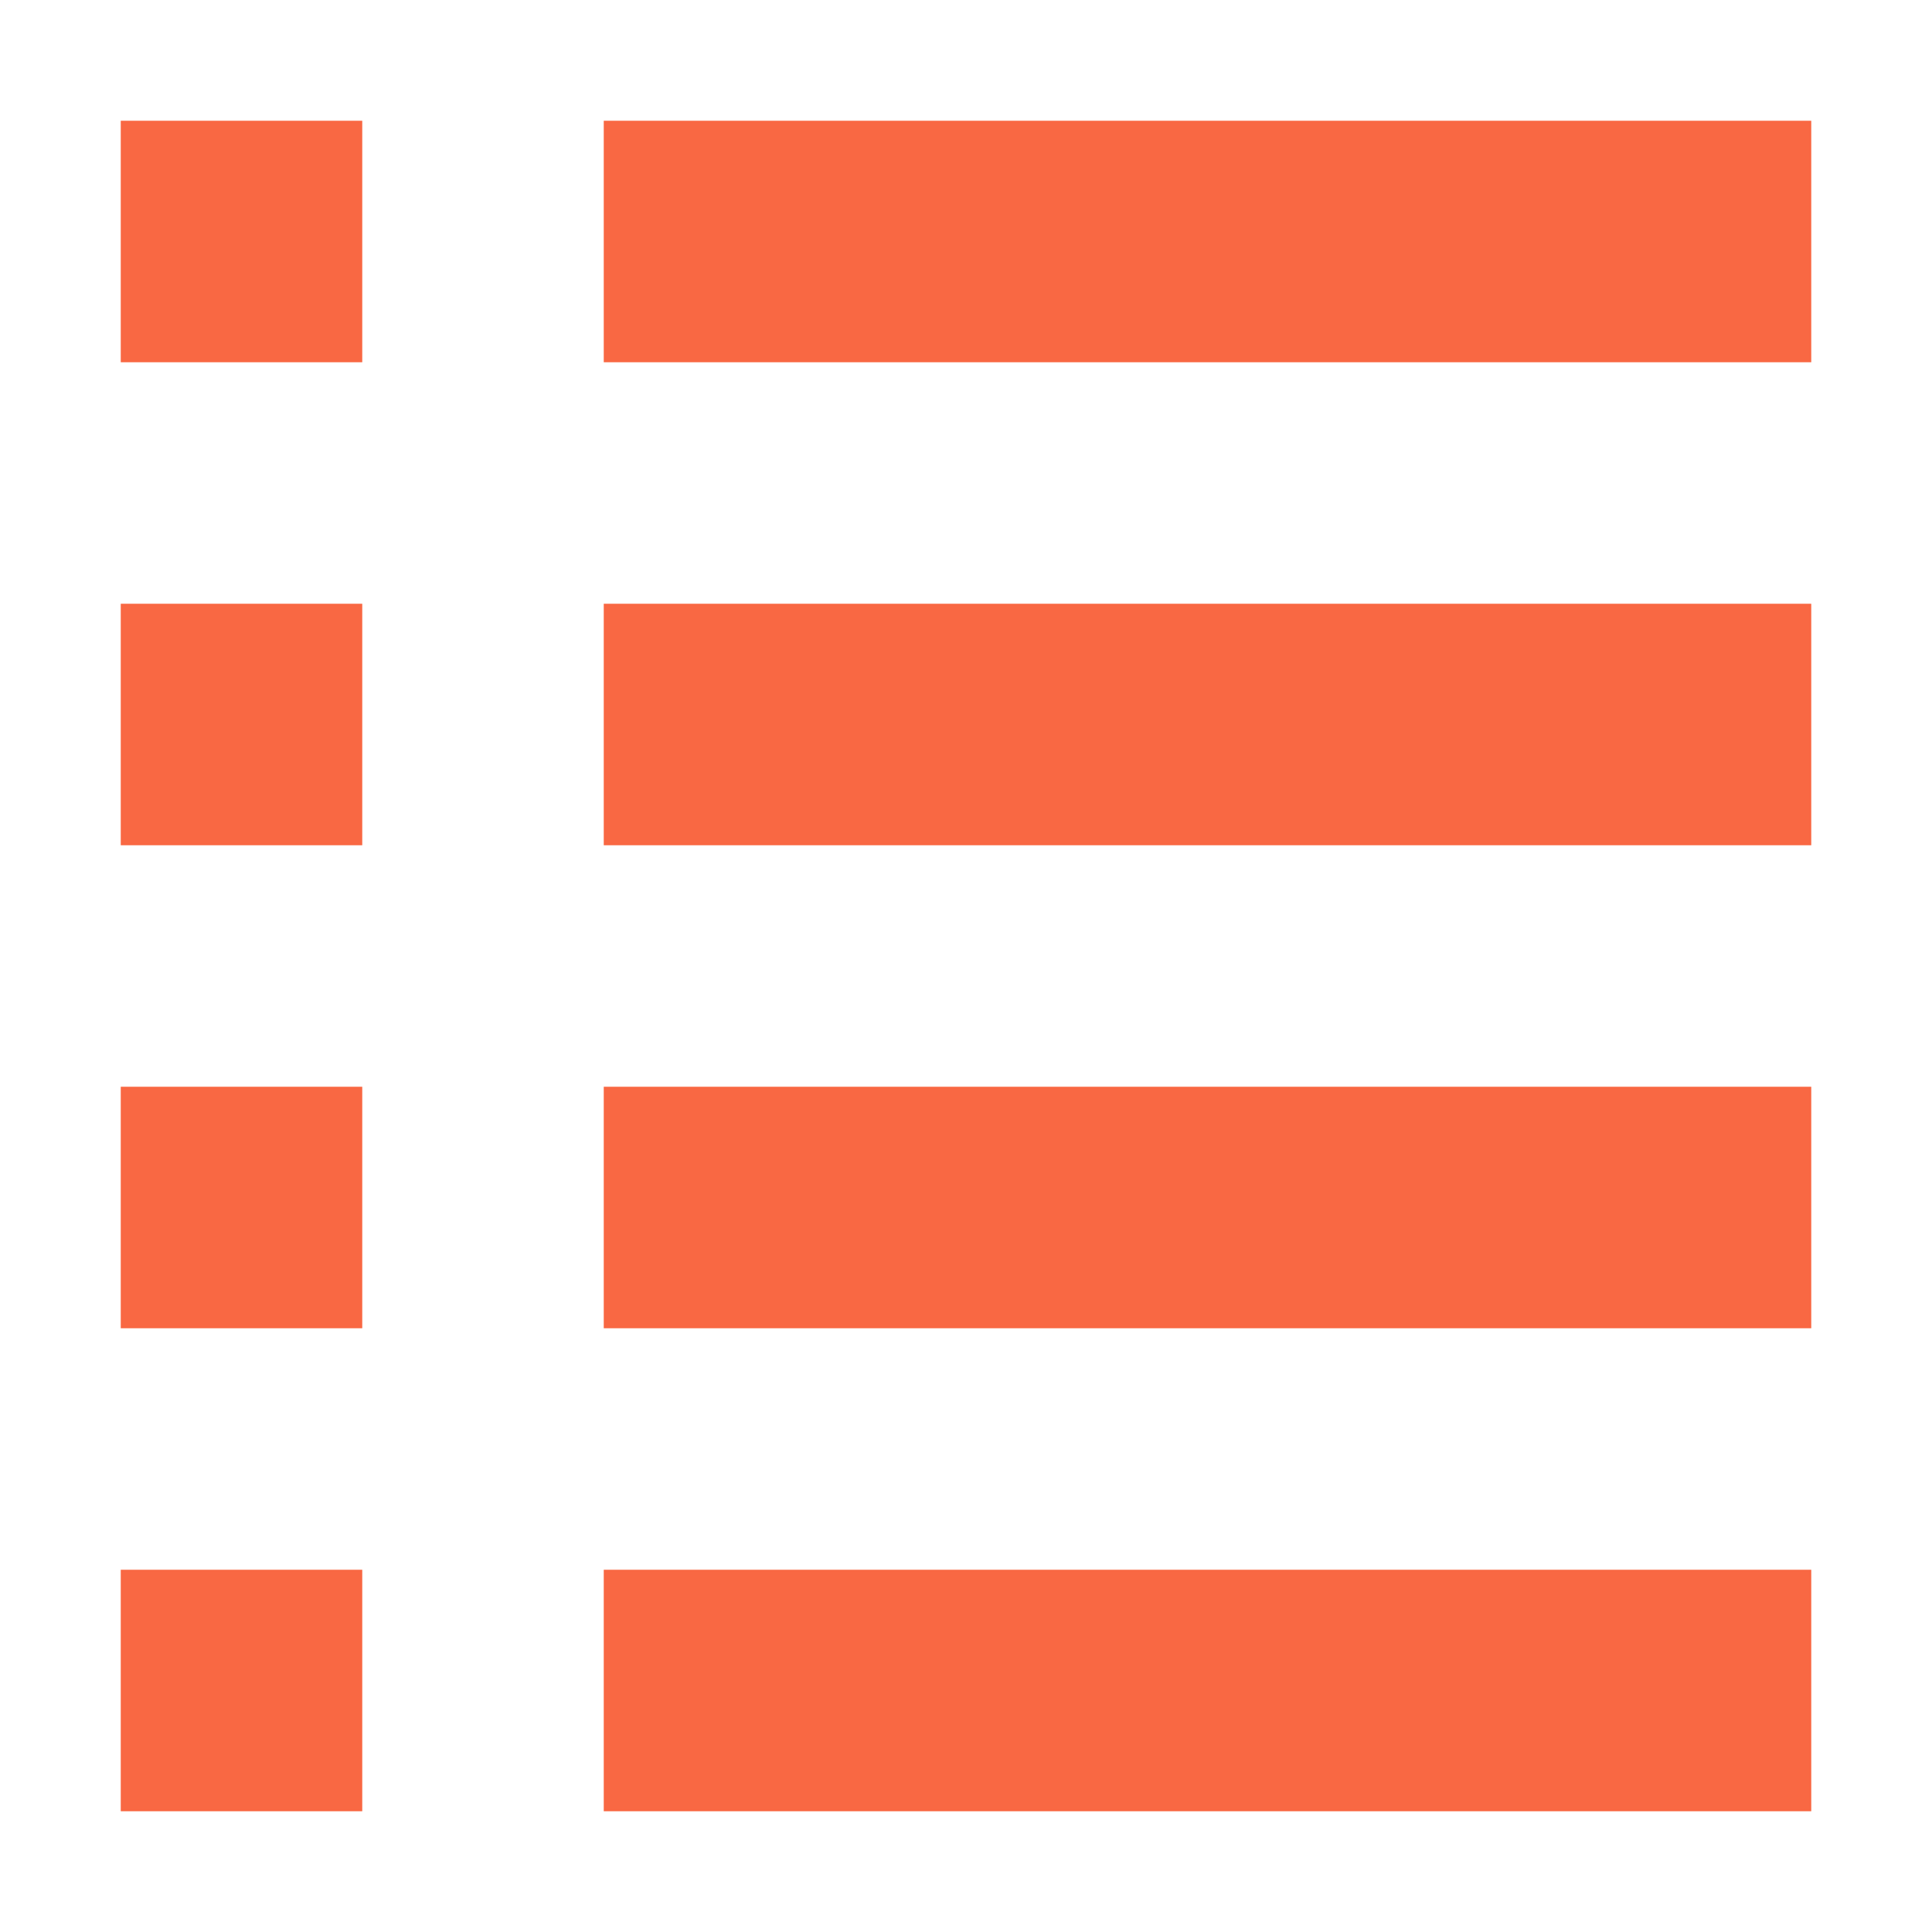
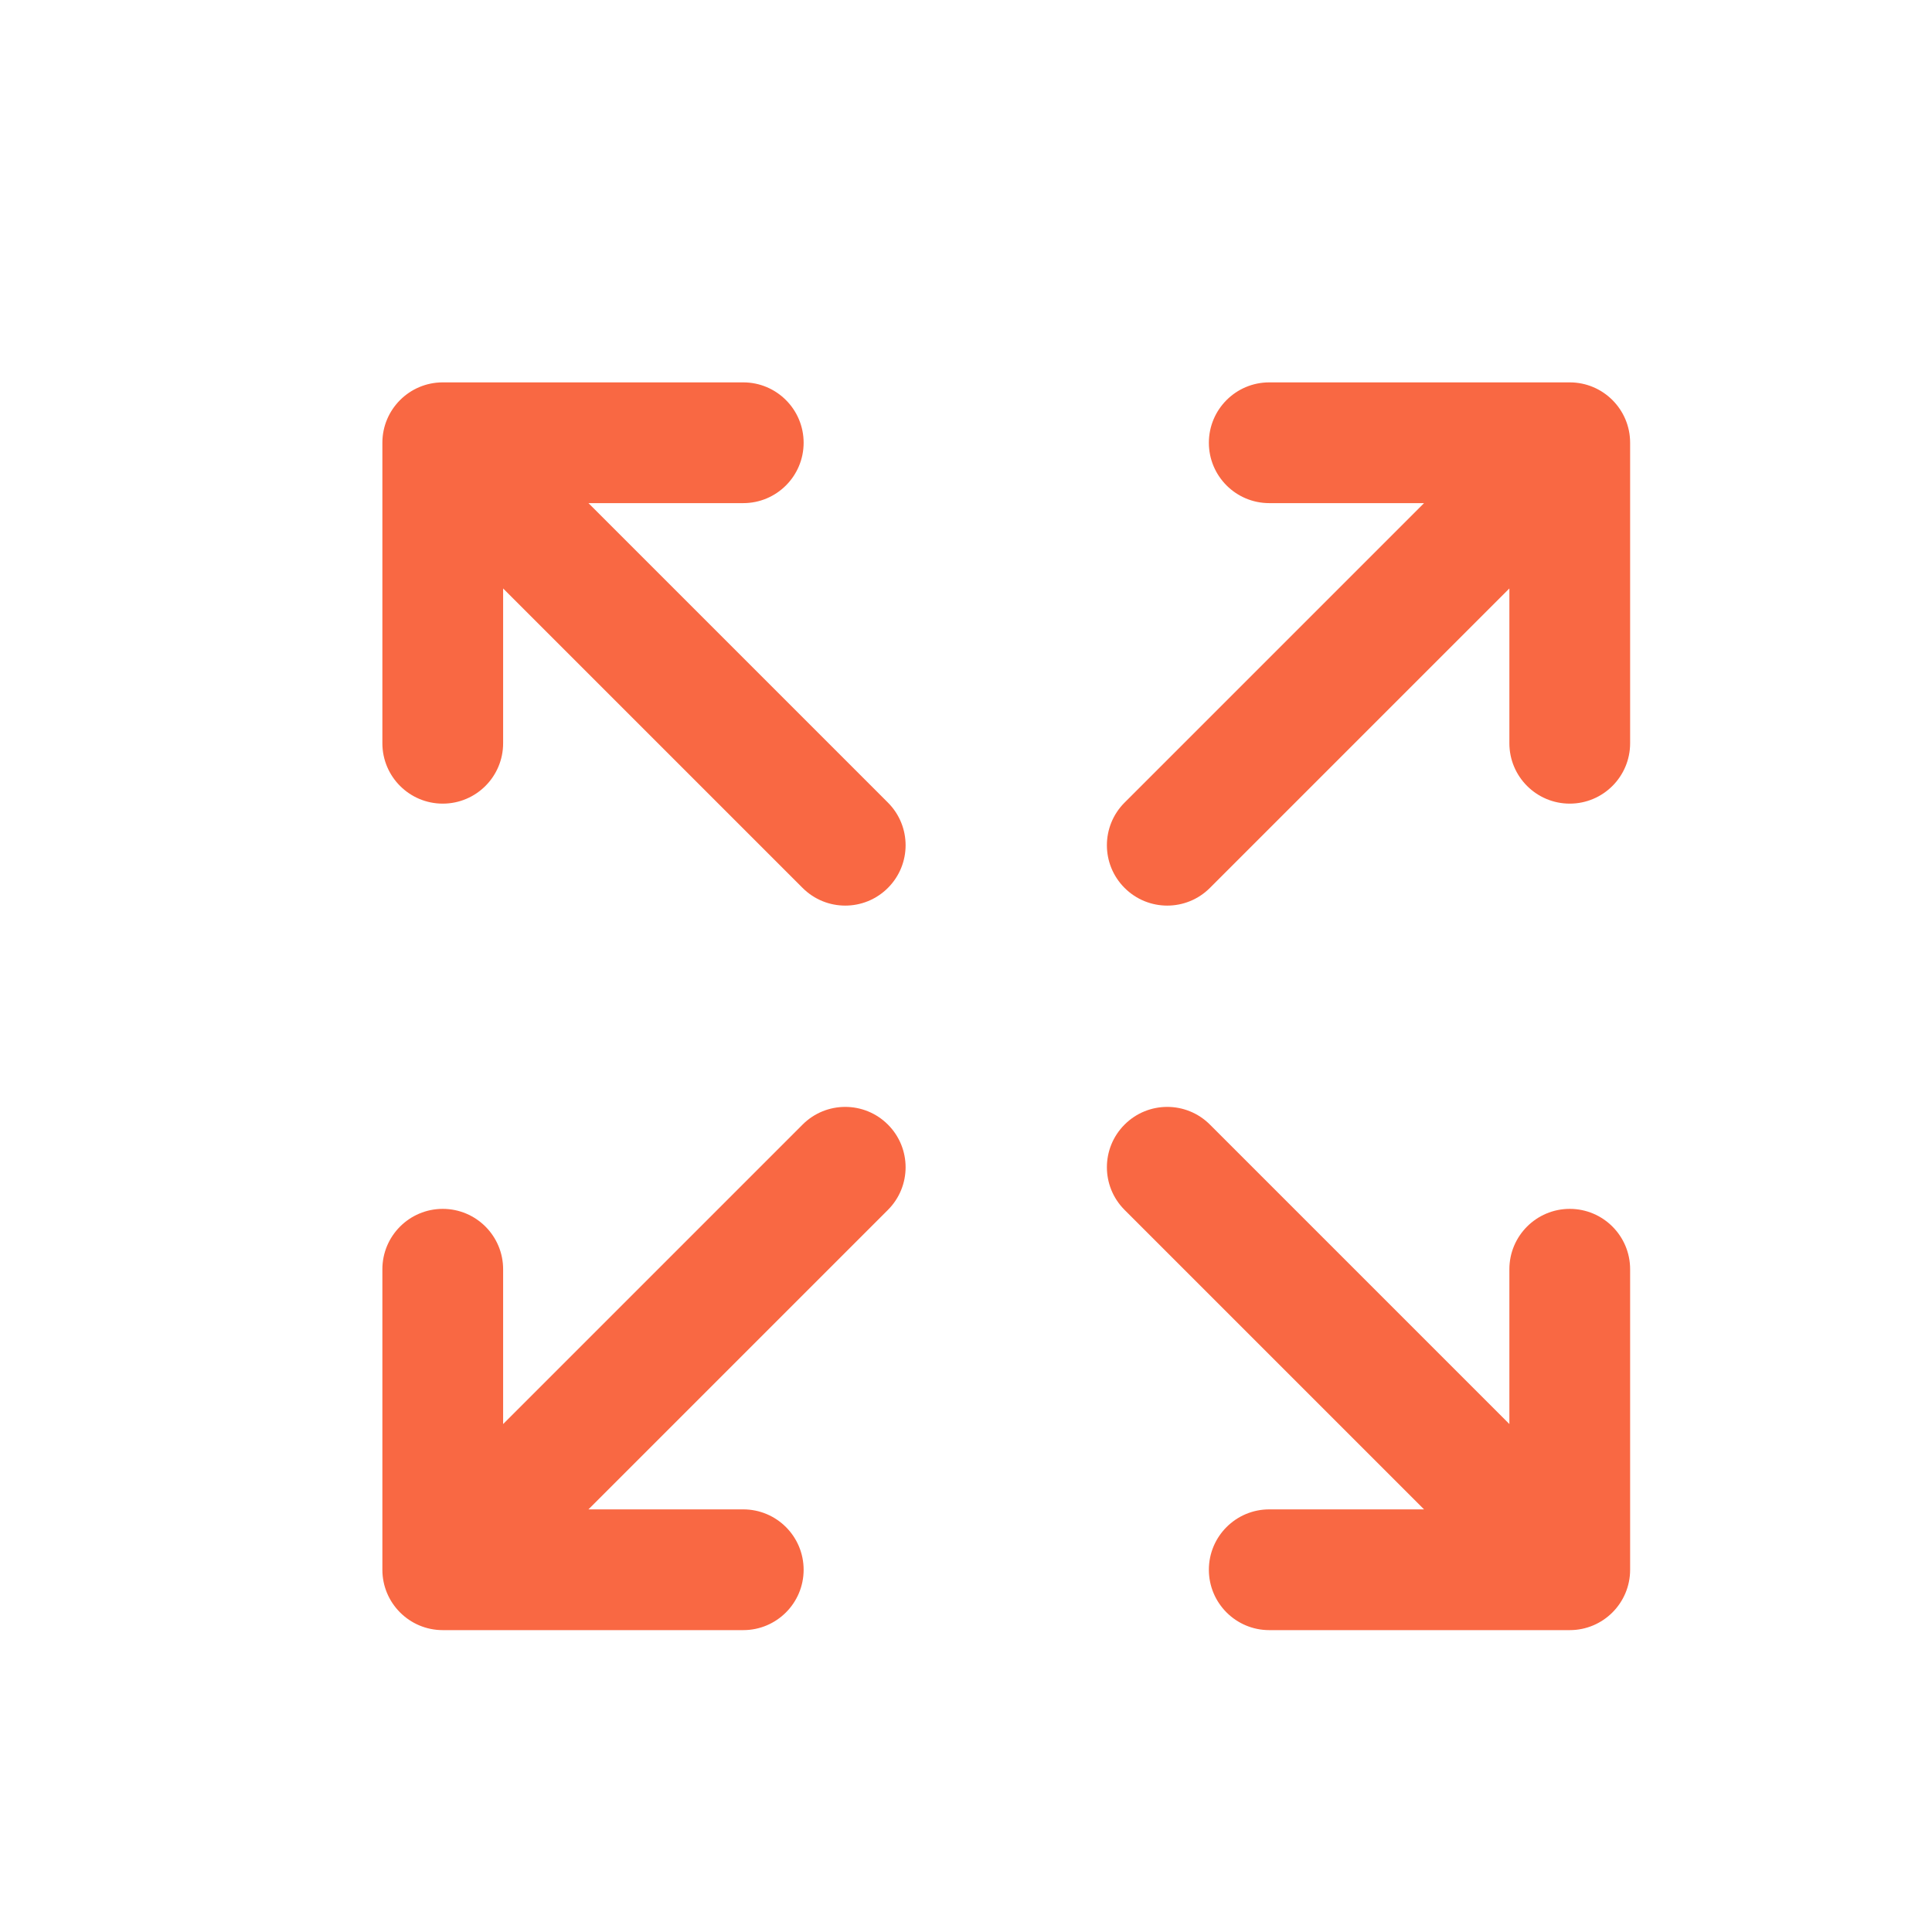
- <svg xmlns="http://www.w3.org/2000/svg" width="800px" height="800px" viewBox="0 0 16 16" fill="">
-   <path d="M3 1H1V3H3V1Z" fill="#F96843" />
-   <path d="M3 5H1V7H3V5Z" fill="#F96843" />
-   <path d="M1 9H3V11H1V9Z" fill="#F96843" />
-   <path d="M3 13H1V15H3V13Z" fill="#F96843" />
-   <path d="M15 1H5V3H15V1Z" fill="#F96843" />
-   <path d="M15 5H5V7H15V5Z" fill="#F96843" />
-   <path d="M5 9H15V11H5V9Z" fill="#F96843" />
-   <path d="M15 13H5V15H15V13Z" fill="#F96843" />
+ <svg xmlns="http://www.w3.org/2000/svg" width="800px" height="800px" viewBox="0 0 24 24" fill="none">
+   <path d="M4.75 9.233C4.75 9.647 5.086 9.983 5.5 9.983C5.914 9.983 6.25 9.647 6.25 9.233H4.75ZM6.25 5.5C6.25 5.086 5.914 4.75 5.5 4.75C5.086 4.75 4.75 5.086 4.75 5.5H6.25ZM5.5 4.75C5.086 4.75 4.75 5.086 4.75 5.5C4.75 5.914 5.086 6.25 5.5 6.25V4.75ZM9.233 6.25C9.647 6.25 9.983 5.914 9.983 5.5C9.983 5.086 9.647 4.75 9.233 4.75V6.25ZM6.03 4.97C5.737 4.677 5.263 4.677 4.97 4.97C4.677 5.263 4.677 5.737 4.97 6.03L6.03 4.97ZM9.97 11.03C10.263 11.323 10.737 11.323 11.03 11.03C11.323 10.737 11.323 10.263 11.03 9.97L9.97 11.03ZM15.767 18.75C15.353 18.75 15.017 19.086 15.017 19.5C15.017 19.914 15.353 20.25 15.767 20.25V18.75ZM19.5 20.25C19.914 20.25 20.25 19.914 20.25 19.5C20.25 19.086 19.914 18.75 19.5 18.75V20.25ZM18.75 19.5C18.75 19.914 19.086 20.25 19.5 20.25C19.914 20.25 20.25 19.914 20.25 19.5H18.75ZM20.25 15.767C20.25 15.353 19.914 15.017 19.5 15.017C19.086 15.017 18.75 15.353 18.75 15.767H20.25ZM18.97 20.03C19.263 20.323 19.737 20.323 20.03 20.03C20.323 19.737 20.323 19.263 20.03 18.97L18.97 20.03ZM15.03 13.97C14.737 13.677 14.263 13.677 13.97 13.97C13.677 14.263 13.677 14.737 13.97 15.03L15.03 13.97ZM6.25 15.767C6.25 15.353 5.914 15.017 5.5 15.017C5.086 15.017 4.75 15.353 4.75 15.767H6.25ZM4.75 19.5C4.75 19.914 5.086 20.25 5.5 20.25C5.914 20.25 6.25 19.914 6.25 19.5H4.75ZM5.5 18.75C5.086 18.75 4.75 19.086 4.75 19.5C4.75 19.914 5.086 20.25 5.5 20.25V18.75ZM9.233 20.25C9.647 20.25 9.983 19.914 9.983 19.5C9.983 19.086 9.647 18.75 9.233 18.75V20.25ZM4.97 18.97C4.677 19.263 4.677 19.737 4.97 20.03C5.263 20.323 5.737 20.323 6.03 20.03L4.97 18.97ZM11.03 15.03C11.323 14.737 11.323 14.263 11.03 13.97C10.737 13.677 10.263 13.677 9.97 13.97L11.03 15.03ZM15.767 4.75C15.353 4.75 15.017 5.086 15.017 5.5C15.017 5.914 15.353 6.25 15.767 6.25V4.75ZM19.5 6.25C19.914 6.25 20.25 5.914 20.25 5.5C20.25 5.086 19.914 4.75 19.5 4.75V6.25ZM20.25 5.5C20.25 5.086 19.914 4.75 19.5 4.75C19.086 4.75 18.75 5.086 18.75 5.5H20.25ZM18.75 9.233C18.75 9.647 19.086 9.983 19.5 9.983C19.914 9.983 20.25 9.647 20.25 9.233H18.75ZM20.03 6.03C20.323 5.737 20.323 5.263 20.03 4.97C19.737 4.677 19.263 4.677 18.97 4.97L20.03 6.03ZM13.97 9.97C13.677 10.263 13.677 10.737 13.97 11.03C14.263 11.323 14.737 11.323 15.03 11.03L13.97 9.97ZM6.25 9.233V5.5H4.75V9.233H6.25ZM5.5 6.25H9.233V4.75H5.5V6.25ZM4.97 6.03L9.97 11.03L11.03 9.97L6.03 4.97L4.97 6.03ZM15.767 20.25H19.5V18.75H15.767V20.25ZM20.25 19.5V15.767H18.75V19.5H20.25ZM20.03 18.97L15.03 13.97L13.97 15.03L18.97 20.03L20.03 18.97ZM4.75 15.767V19.5H6.25V15.767H4.75ZM5.5 20.25H9.233V18.75H5.5V20.25ZM6.03 20.03L11.03 15.03L9.97 13.97L4.97 18.97L6.03 20.03ZM15.767 6.25H19.5V4.75H15.767V6.25ZM18.75 5.5V9.233H20.25V5.5H18.75ZM18.97 4.97L13.97 9.97L15.03 11.03L20.03 6.03L18.97 4.97Z" fill="#F96843" />
</svg>
